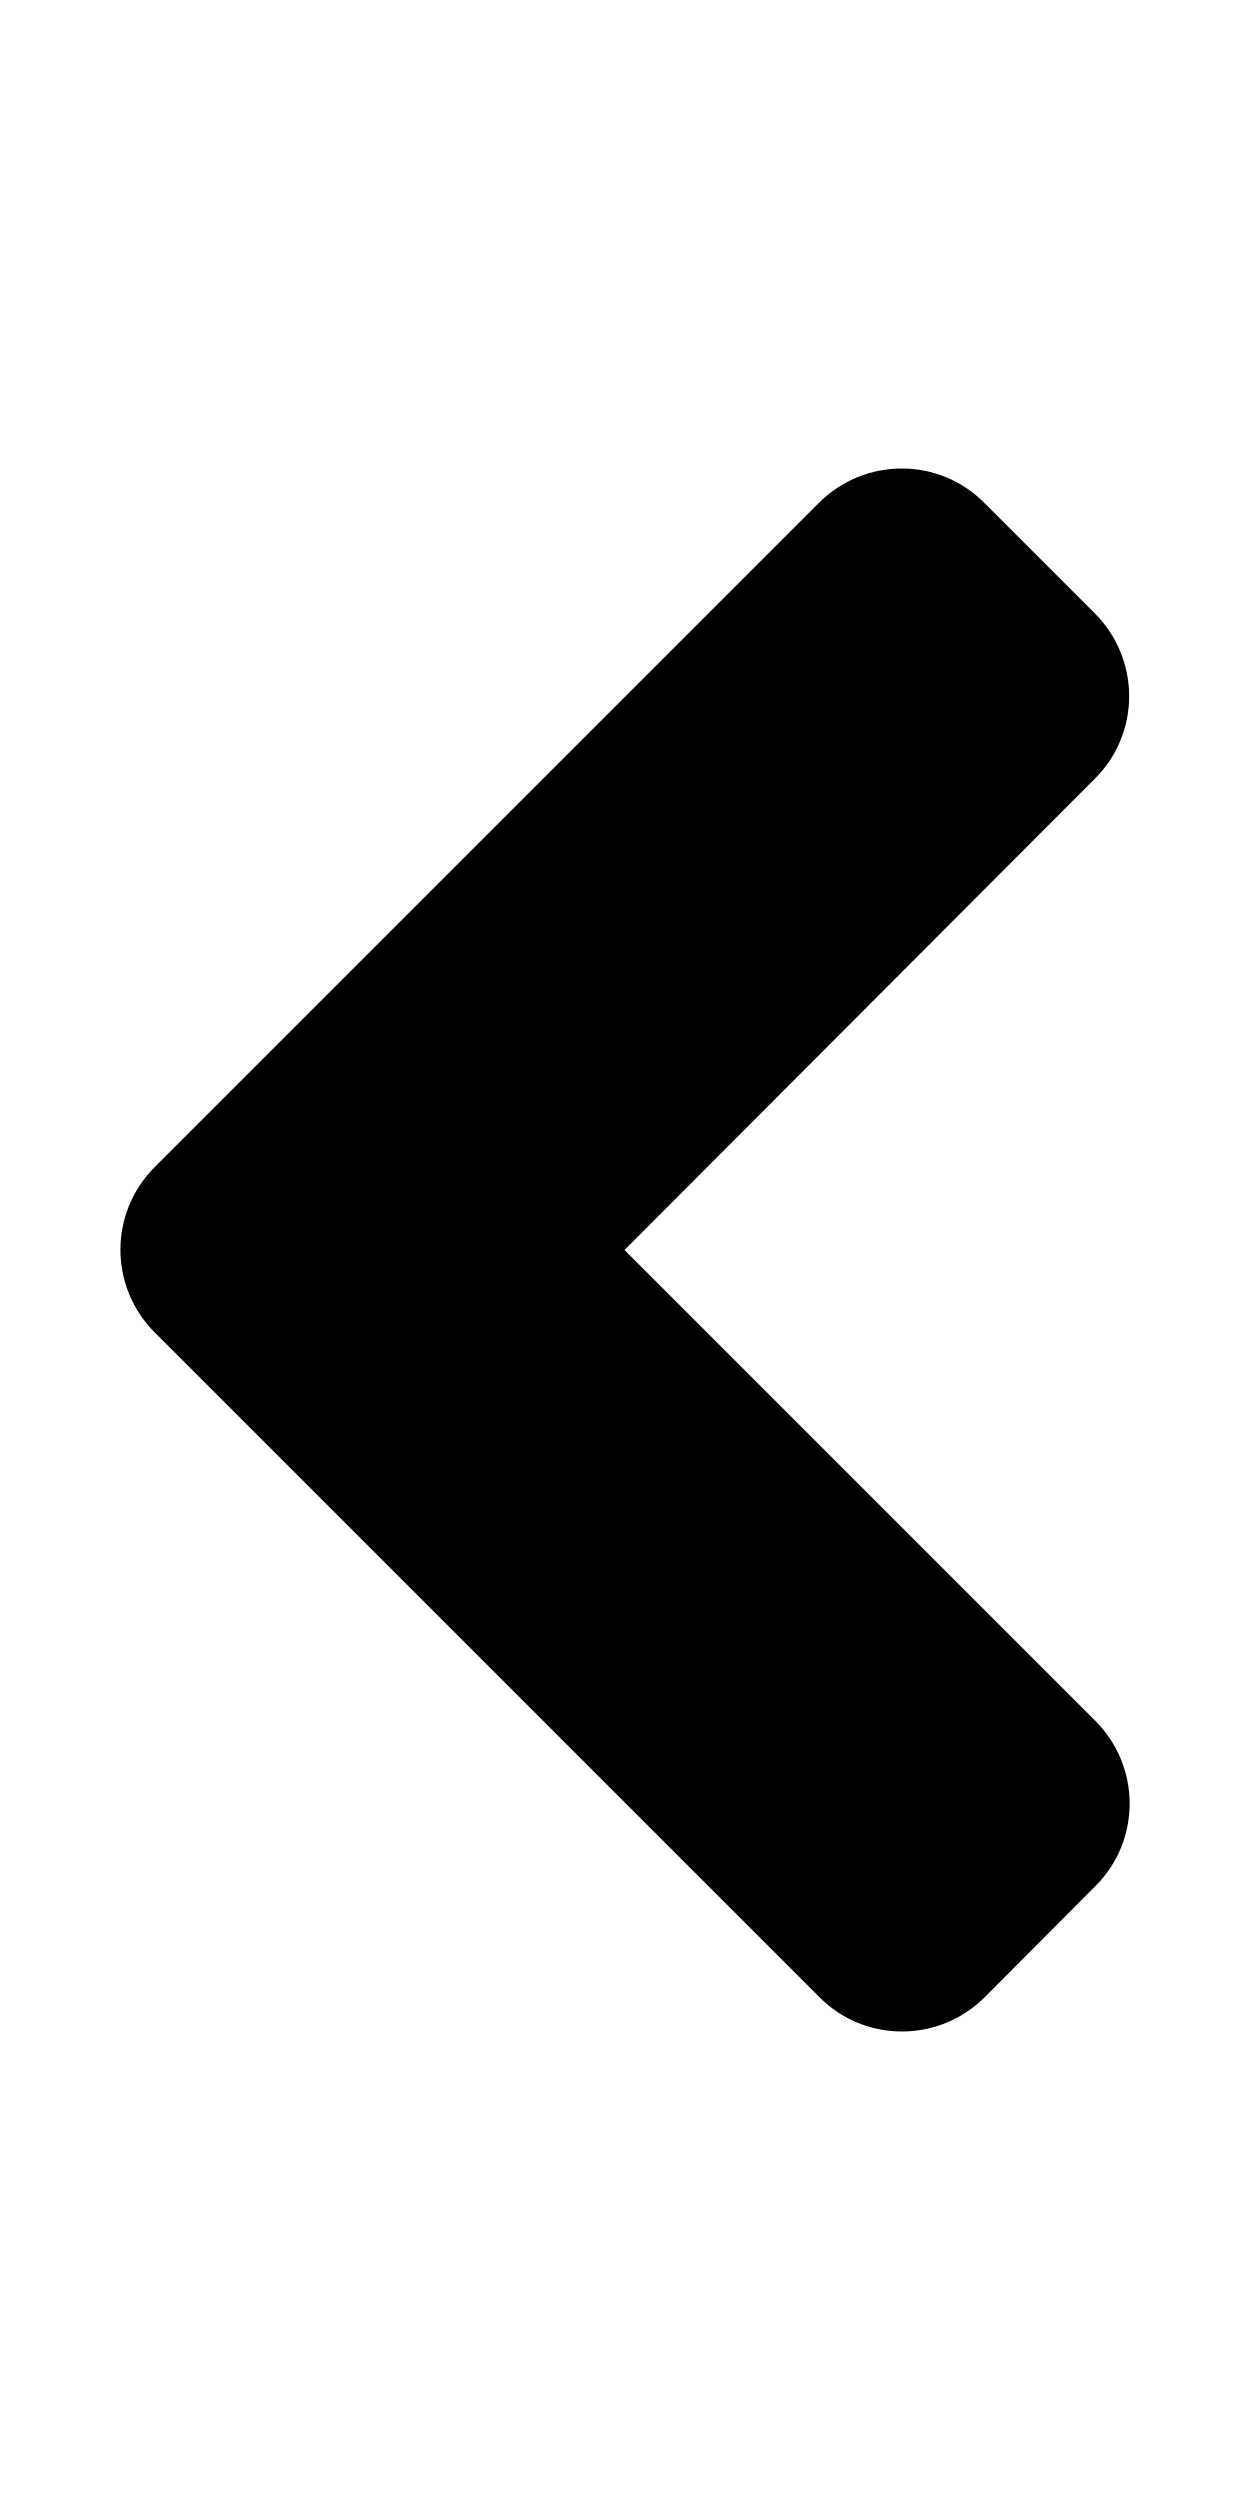
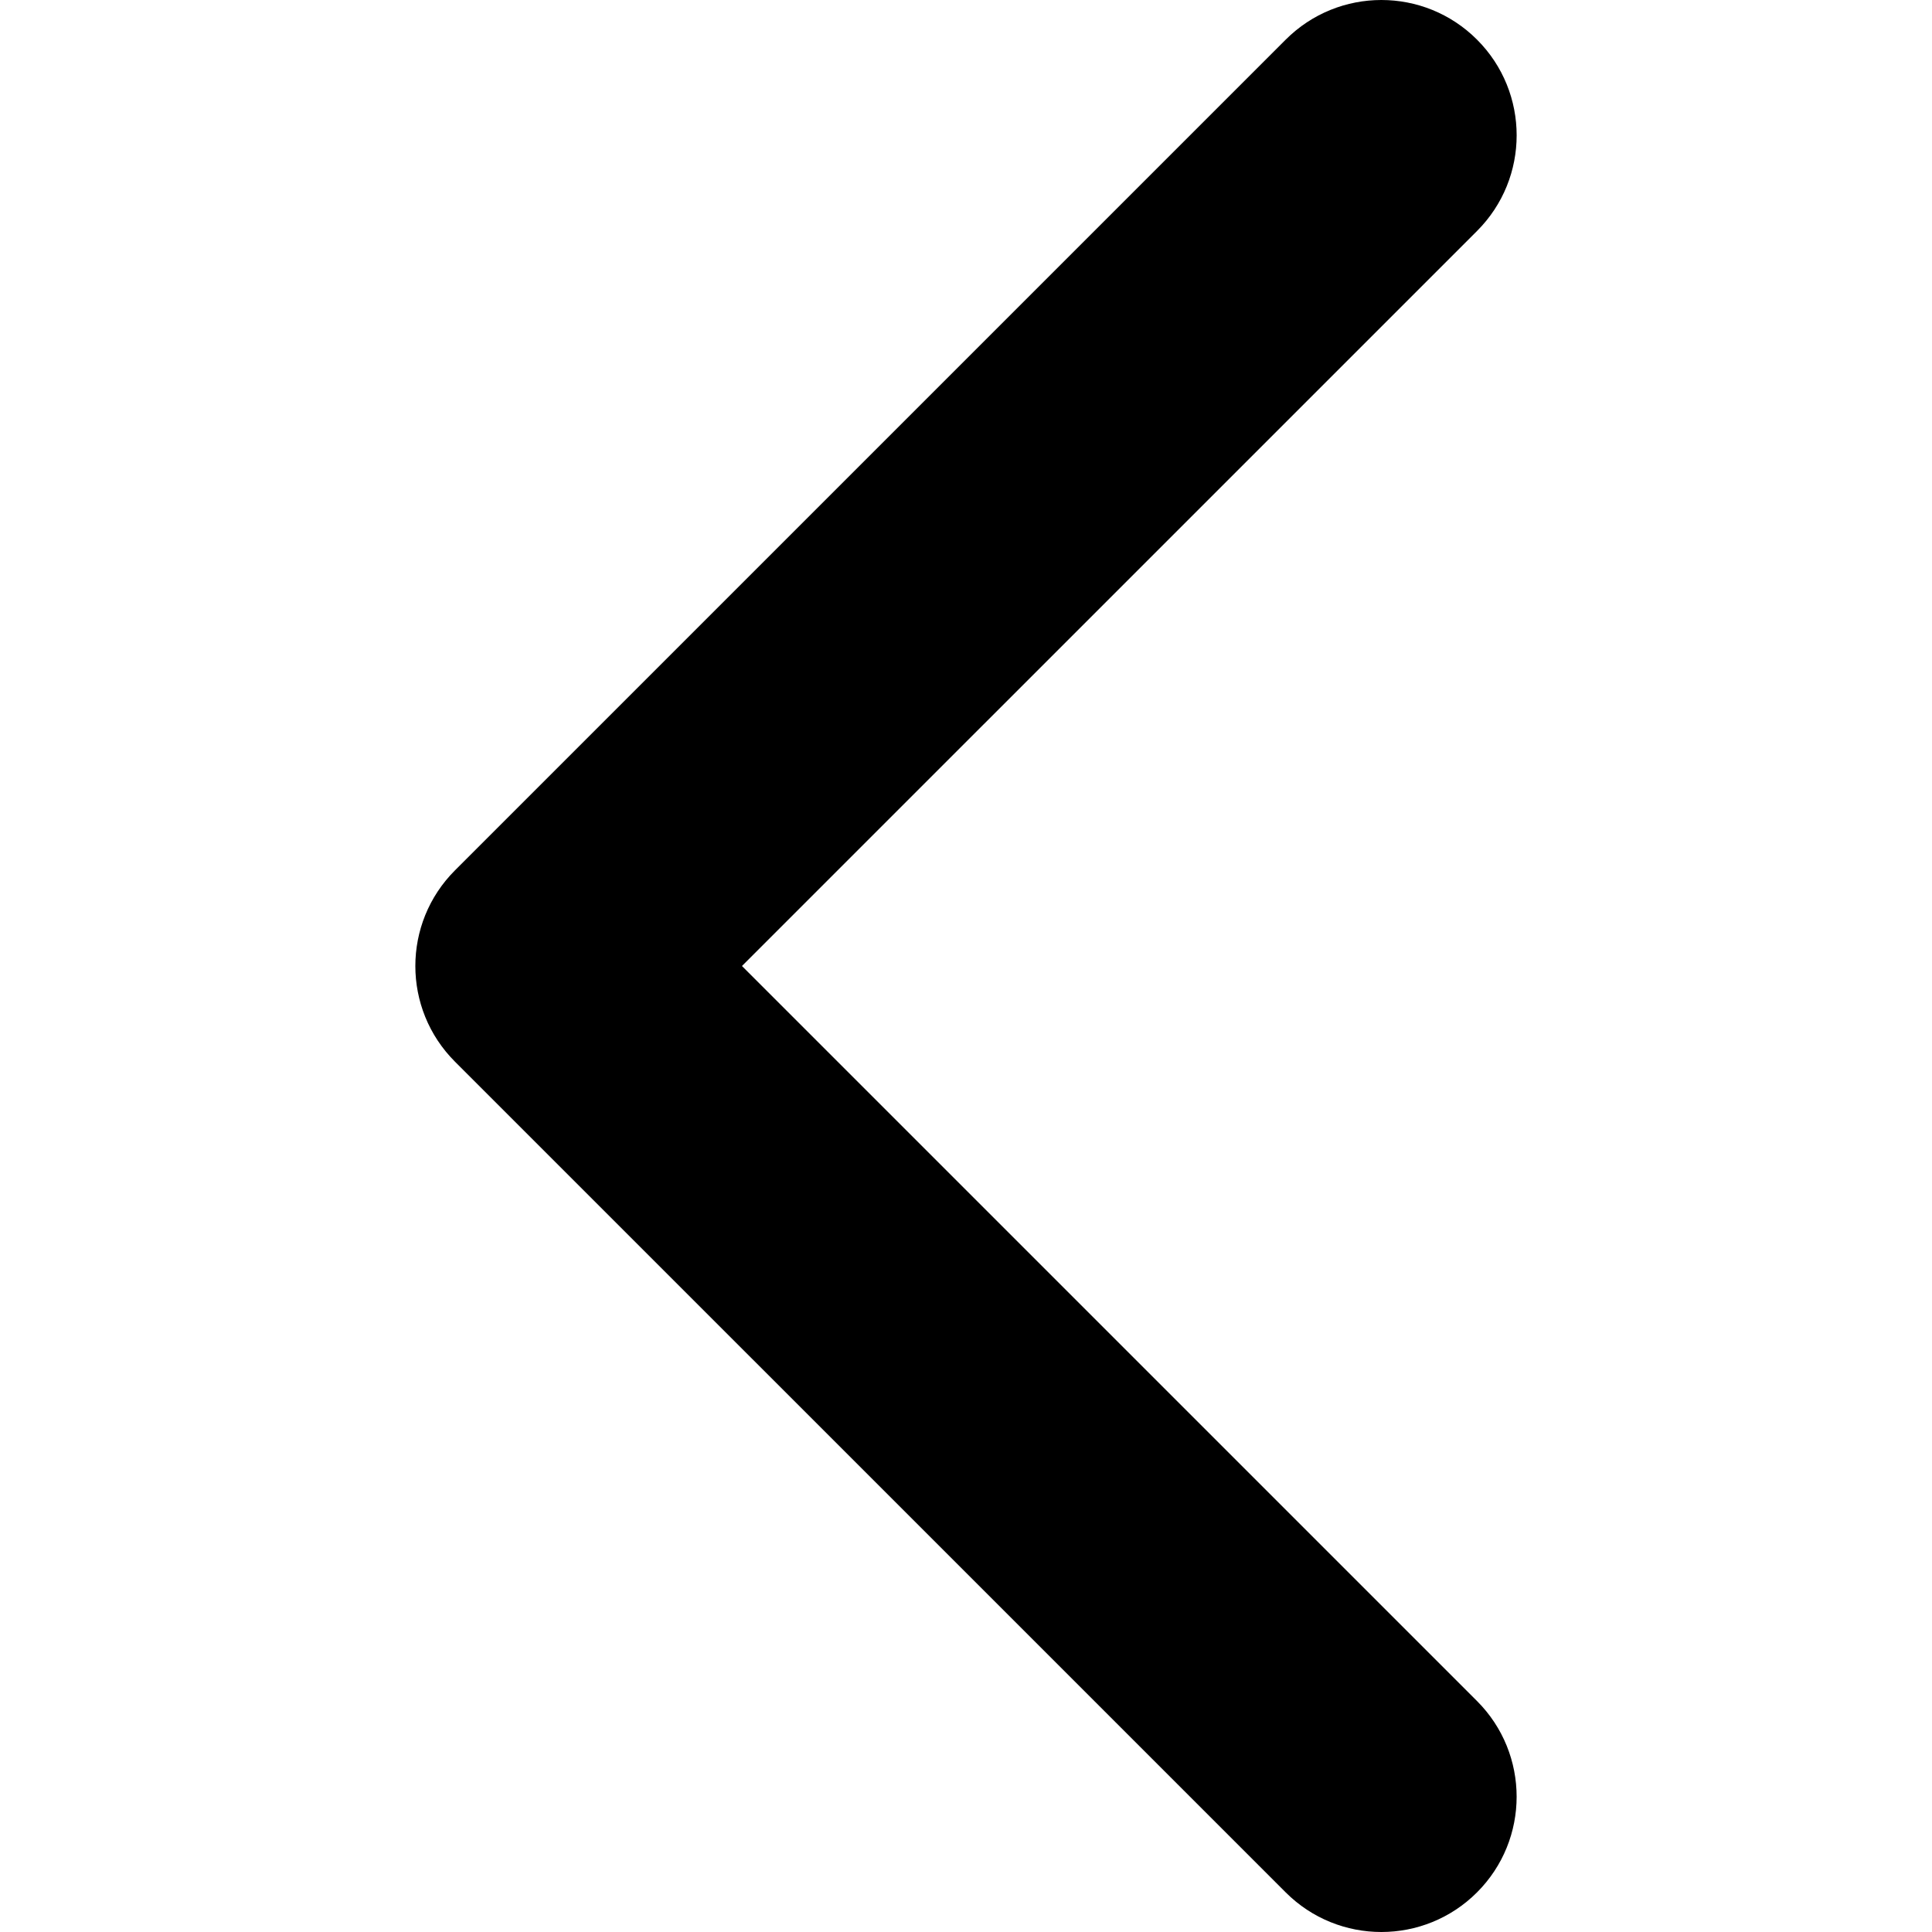
- <svg xmlns="http://www.w3.org/2000/svg" aria-hidden="true" focusable="false" data-prefix="fas" data-icon="angle-left" class="svg-inline--fa fa-angle-left fa-w-8" role="img" viewBox="0 0 256 512">
-   <path fill="currentColor" d="M31.7 239l136-136c9.4-9.4 24.6-9.4 33.9 0l22.6 22.6c9.4 9.4 9.4 24.6 0 33.9L127.9 256l96.4 96.4c9.4 9.4 9.4 24.6 0 33.9L201.7 409c-9.4 9.4-24.6 9.4-33.9 0l-136-136c-9.5-9.4-9.5-24.6-.1-34z" />
+ <svg xmlns="http://www.w3.org/2000/svg" version="1.1" id="Capa_1" x="0px" y="0px" width="512" height="512" viewBox="0 0 451.846 451.847" style="enable-background:new 0 0 451.846 451.847;" xml:space="preserve" class="">
+   <g transform="matrix(-1 -1.22465e-16 1.22465e-16 -1 451.846 451.847)">
+     <g>
+       <path d="M345.441,248.292L151.154,442.573c-12.359,12.365-32.397,12.365-44.75,0c-12.354-12.354-12.354-32.391,0-44.744   L278.318,225.92L106.409,54.017c-12.354-12.359-12.354-32.394,0-44.748c12.354-12.359,32.391-12.359,44.75,0l194.287,194.284   c6.177,6.18,9.262,14.271,9.262,22.366C354.708,234.018,351.617,242.115,345.441,248.292z" data-original="#000000" class="active-path" style="fill:#000000" />
+     </g>
+   </g>
</svg>
